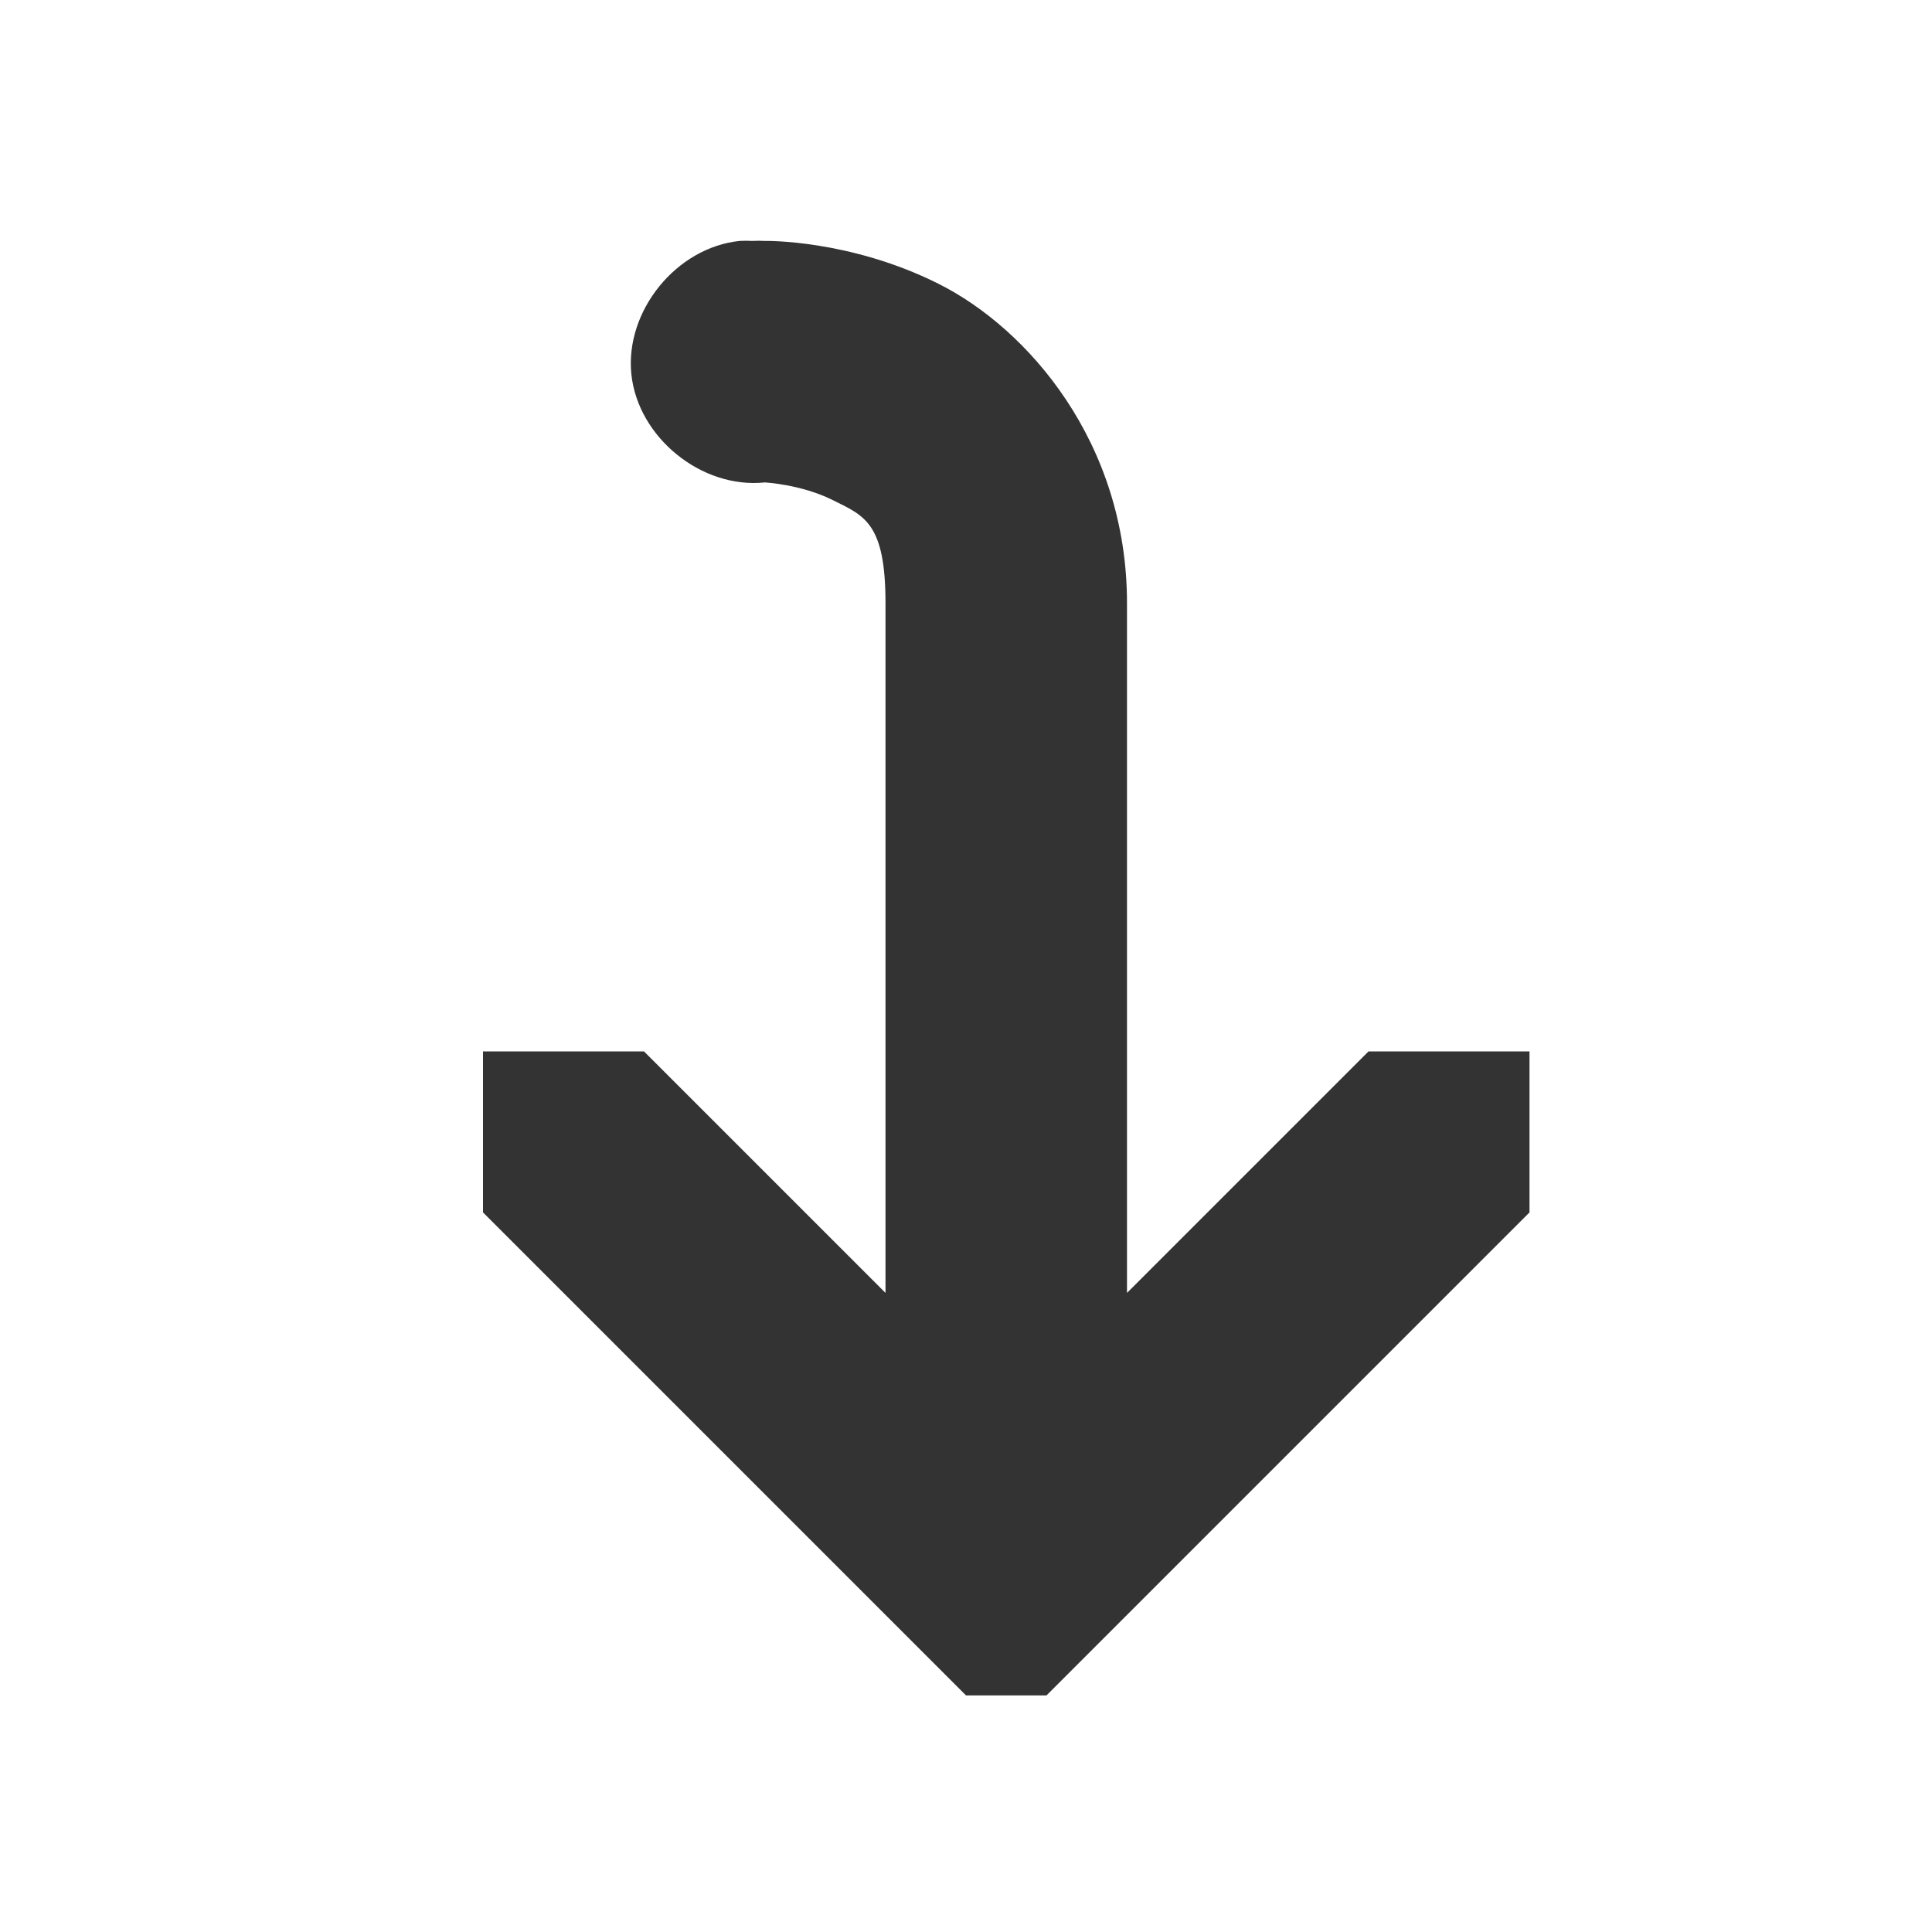
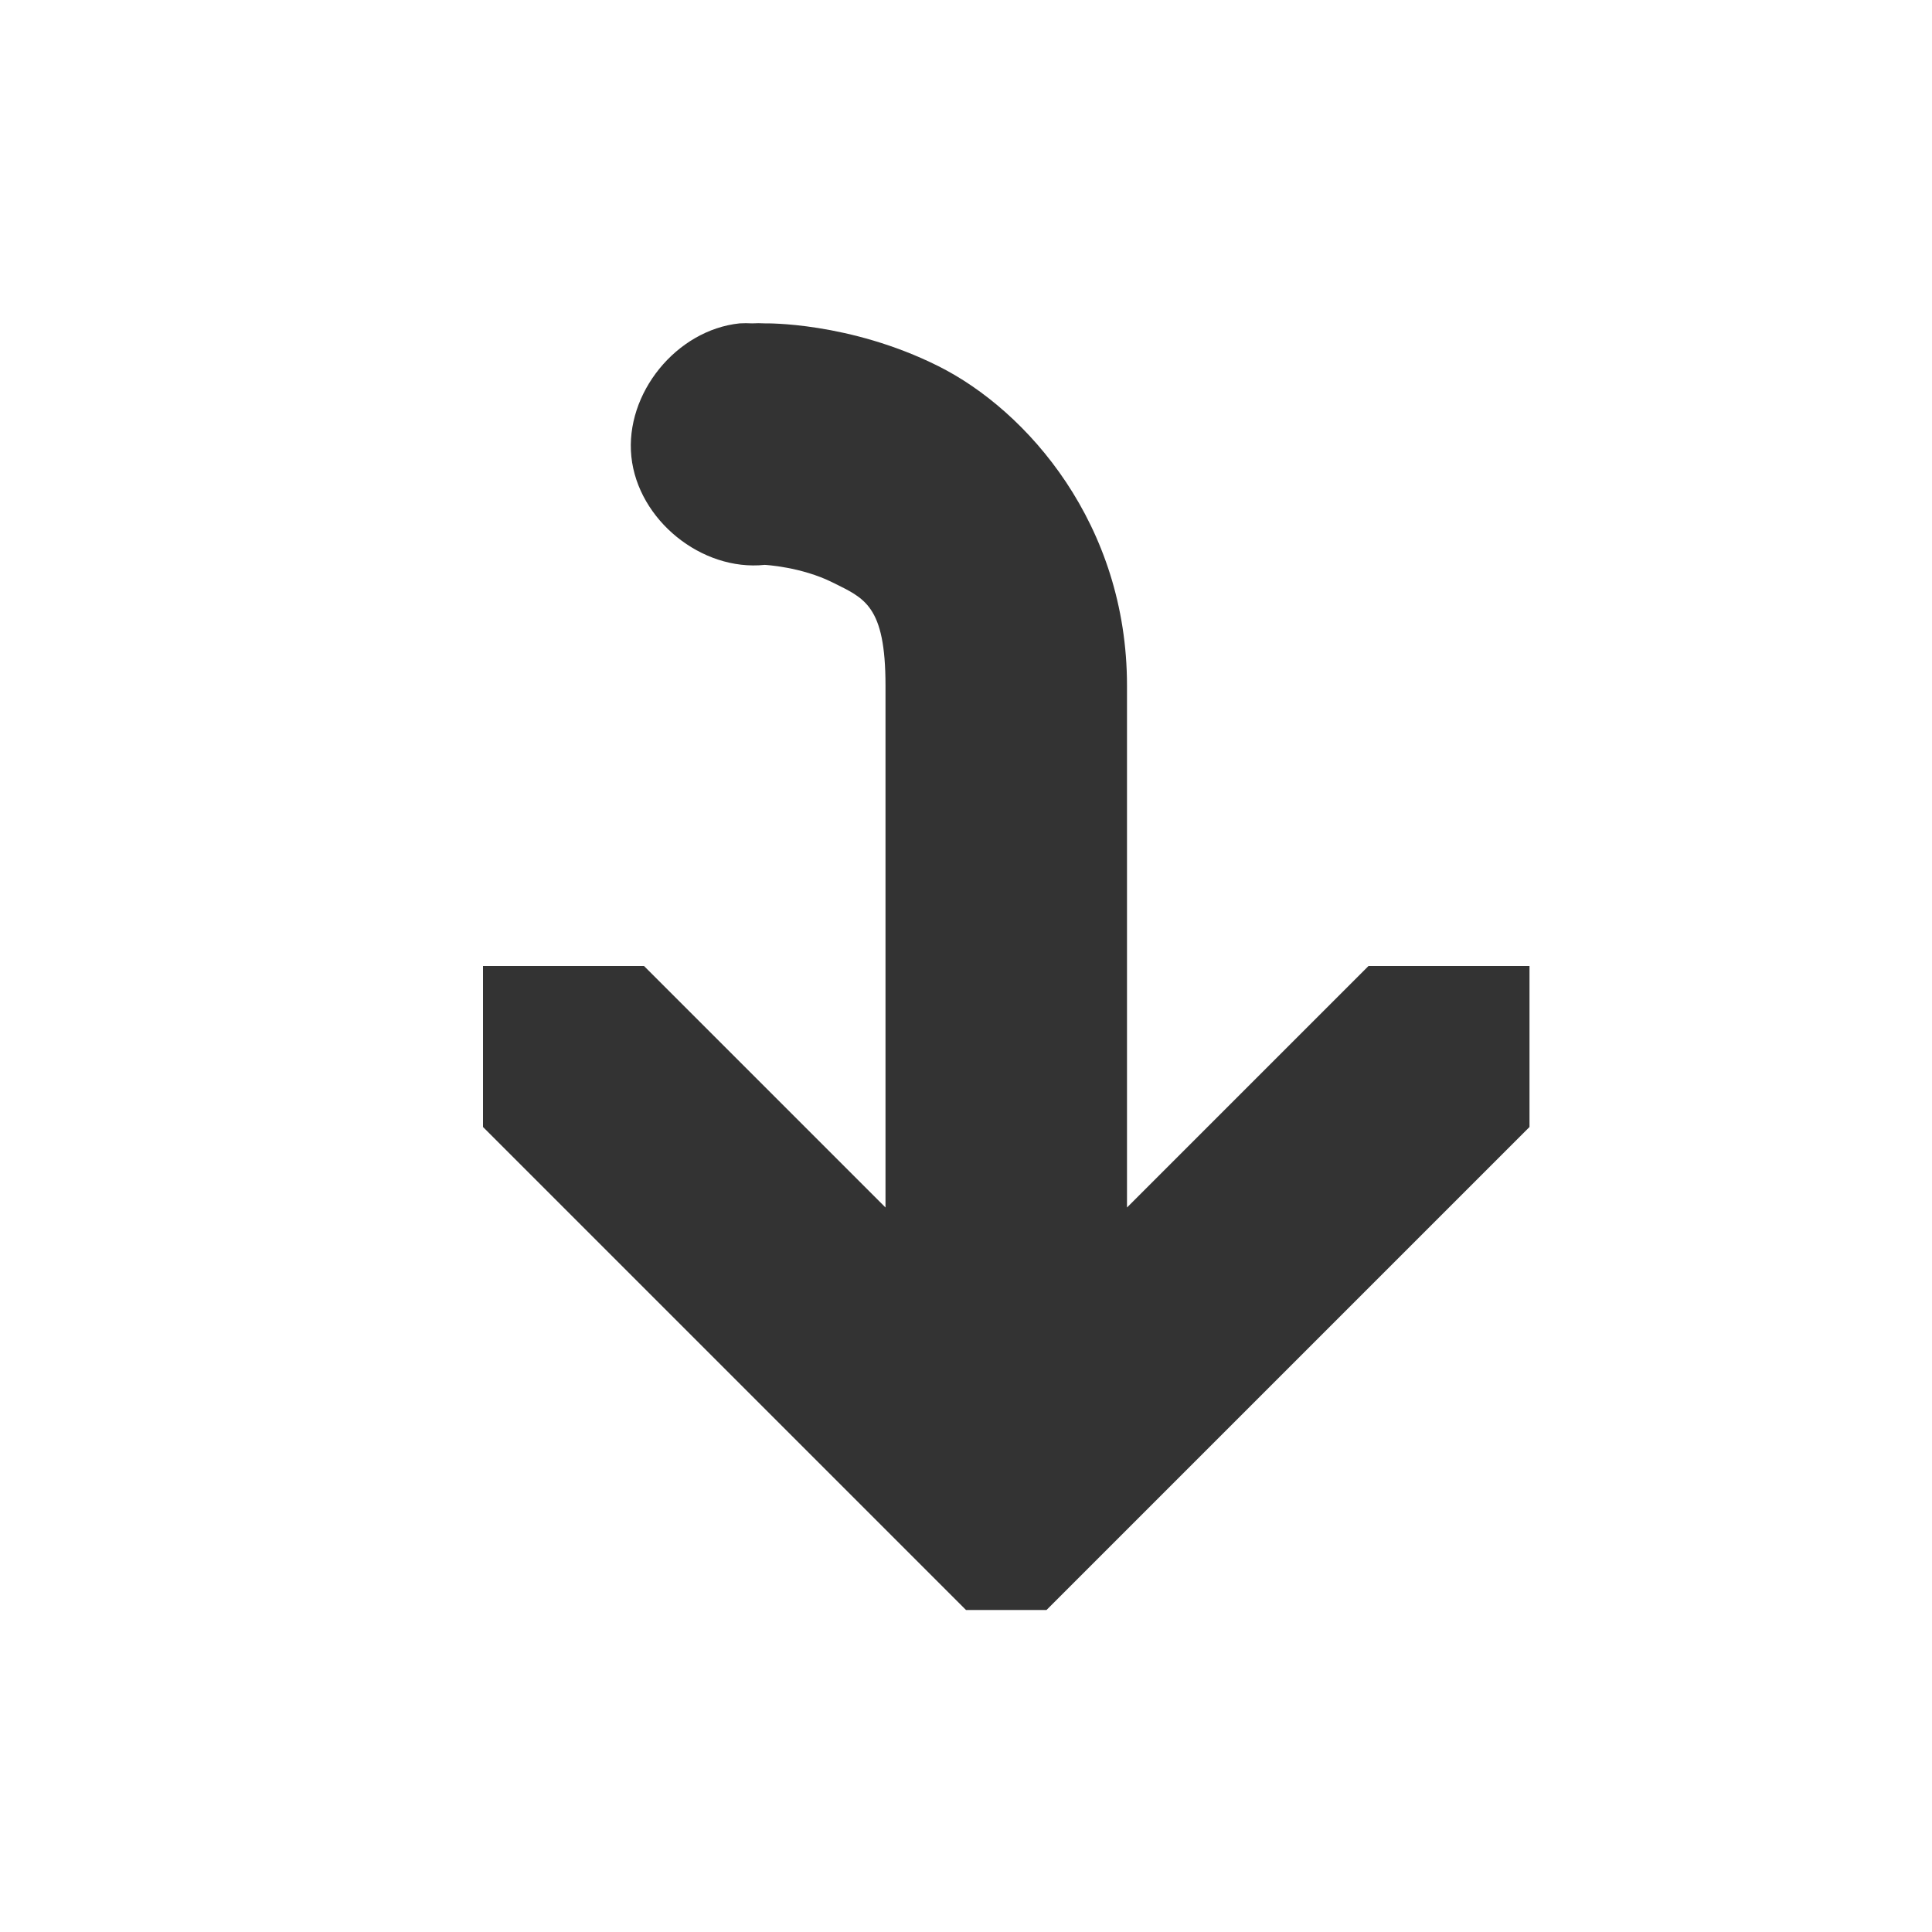
<svg xmlns="http://www.w3.org/2000/svg" id="svg3710" height="24" width="24" version="1.1">
  <defs id="defs3712">
    <linearGradient id="linearGradient2888" y2="41.87" gradientUnits="userSpaceOnUse" x2="28.622" gradientTransform="matrix(-1.3107,0,0,1.2884,56.854,-9.8895)" y1="10.042" x1="28.622">
      <stop id="stop4224" style="stop-color:#fff" offset="0" />
      <stop id="stop4226" style="stop-color:#fff;stop-opacity:0" offset="1" />
    </linearGradient>
    <linearGradient id="linearGradient2891" y2="44.051" gradientUnits="userSpaceOnUse" x2="22.182" gradientTransform="matrix(1.1301,0,0,1.1161,-1.5374,-3.1095)" y1="14.5" x1="22.182">
      <stop id="stop3618" style="stop-color:#f0c178" offset="0" />
      <stop id="stop3270" style="stop-color:#e18941" offset=".5" />
      <stop id="stop3620" style="stop-color:#ec4f18" offset="1" />
    </linearGradient>
    <linearGradient id="linearGradient3674" y2="1.047" gradientUnits="userSpaceOnUse" x2="16.632" gradientTransform="matrix(-1,0,0,1,48,0)" y1="46.054" x1="16.632">
      <stop id="stop3624" style="stop-color:#bb2b12" offset="0" />
      <stop id="stop3626" style="stop-color:#cd7233" offset="1" />
    </linearGradient>
    <radialGradient id="radialGradient3708" gradientUnits="userSpaceOnUse" cy="19.031" cx="11.25" gradientTransform="matrix(-2.9695,0,0,0.81662,57.436,25.375)" r="8.062">
      <stop id="stop2487" style="stop-color:#0d0d0d" offset="0" />
      <stop id="stop2489" style="stop-color:#0d0d0d;stop-opacity:0" offset="1" />
    </radialGradient>
    <linearGradient id="linearGradient2891-5" y2="44.051" gradientUnits="userSpaceOnUse" x2="22.182" gradientTransform="matrix(1.1301,0,0,1.1161,-1.5374,-3.1095)" y1="14.5" x1="22.182">
      <stop id="stop3618-2" style="stop-color:#f0c178" offset="0" />
      <stop id="stop3270-7" style="stop-color:#e18941" offset=".5" />
      <stop id="stop3620-5" style="stop-color:#ec4f18" offset="1" />
    </linearGradient>
    <linearGradient id="linearGradient3674-5" y2="1.047" gradientUnits="userSpaceOnUse" x2="16.632" gradientTransform="matrix(-1,0,0,1,48,0)" y1="46.054" x1="16.632">
      <stop id="stop3624-2" style="stop-color:#bb2b12" offset="0" />
      <stop id="stop3626-3" style="stop-color:#cd7233" offset="1" />
    </linearGradient>
  </defs>
-   <path style="opacity:0.8;fill:#000000;fill-opacity:1;stroke:none" d="M 9.188,2.993 C 8.402,3.074 7.762,3.863 7.843,4.649 7.925,5.434 8.715,6.075 9.5,5.993 c 0,0 0.452,0.023 0.844,0.219 C 10.736,6.407 11,6.493 11,7.493 l 0,8.568 -3,-3 -2,0 0,2 6,6 1,0 6,-6 0,-2 -2,0 -3,3 0,-8.568 c 0,-2 -1.236,-3.415 -2.344,-3.969 C 10.548,2.97 9.5,2.993 9.5,2.993 c -0.052,-0.003 -0.104,-0.003 -0.156,0 -0.052,-0.003 -0.104,-0.003 -0.156,0 z" id="path4971" />
+   <path style="opacity:0.8;fill:#000000;fill-opacity:1;stroke:none" d="M 9.188,4.017 C 8.402,4.099 7.762,4.888 7.843,5.673 7.925,6.459 8.715,7.099 9.5,7.017 c 0,0 0.452,0.023 0.844,0.219 C 10.736,7.432 11,7.517 11,8.517 L 11,15 8,12 l -2,0 0,2 6,6 1,0 6,-6 0,-2 -2,0 -3,3 0,-6.483 c 0,-2 -1.236,-3.415 -2.344,-3.969 C 10.548,3.994 9.5,4.017 9.5,4.017 c -0.052,-0.003 -0.104,-0.003 -0.156,0 -0.052,-0.003 -0.104,-0.003 -0.156,0 z" id="path4971" />
</svg>
